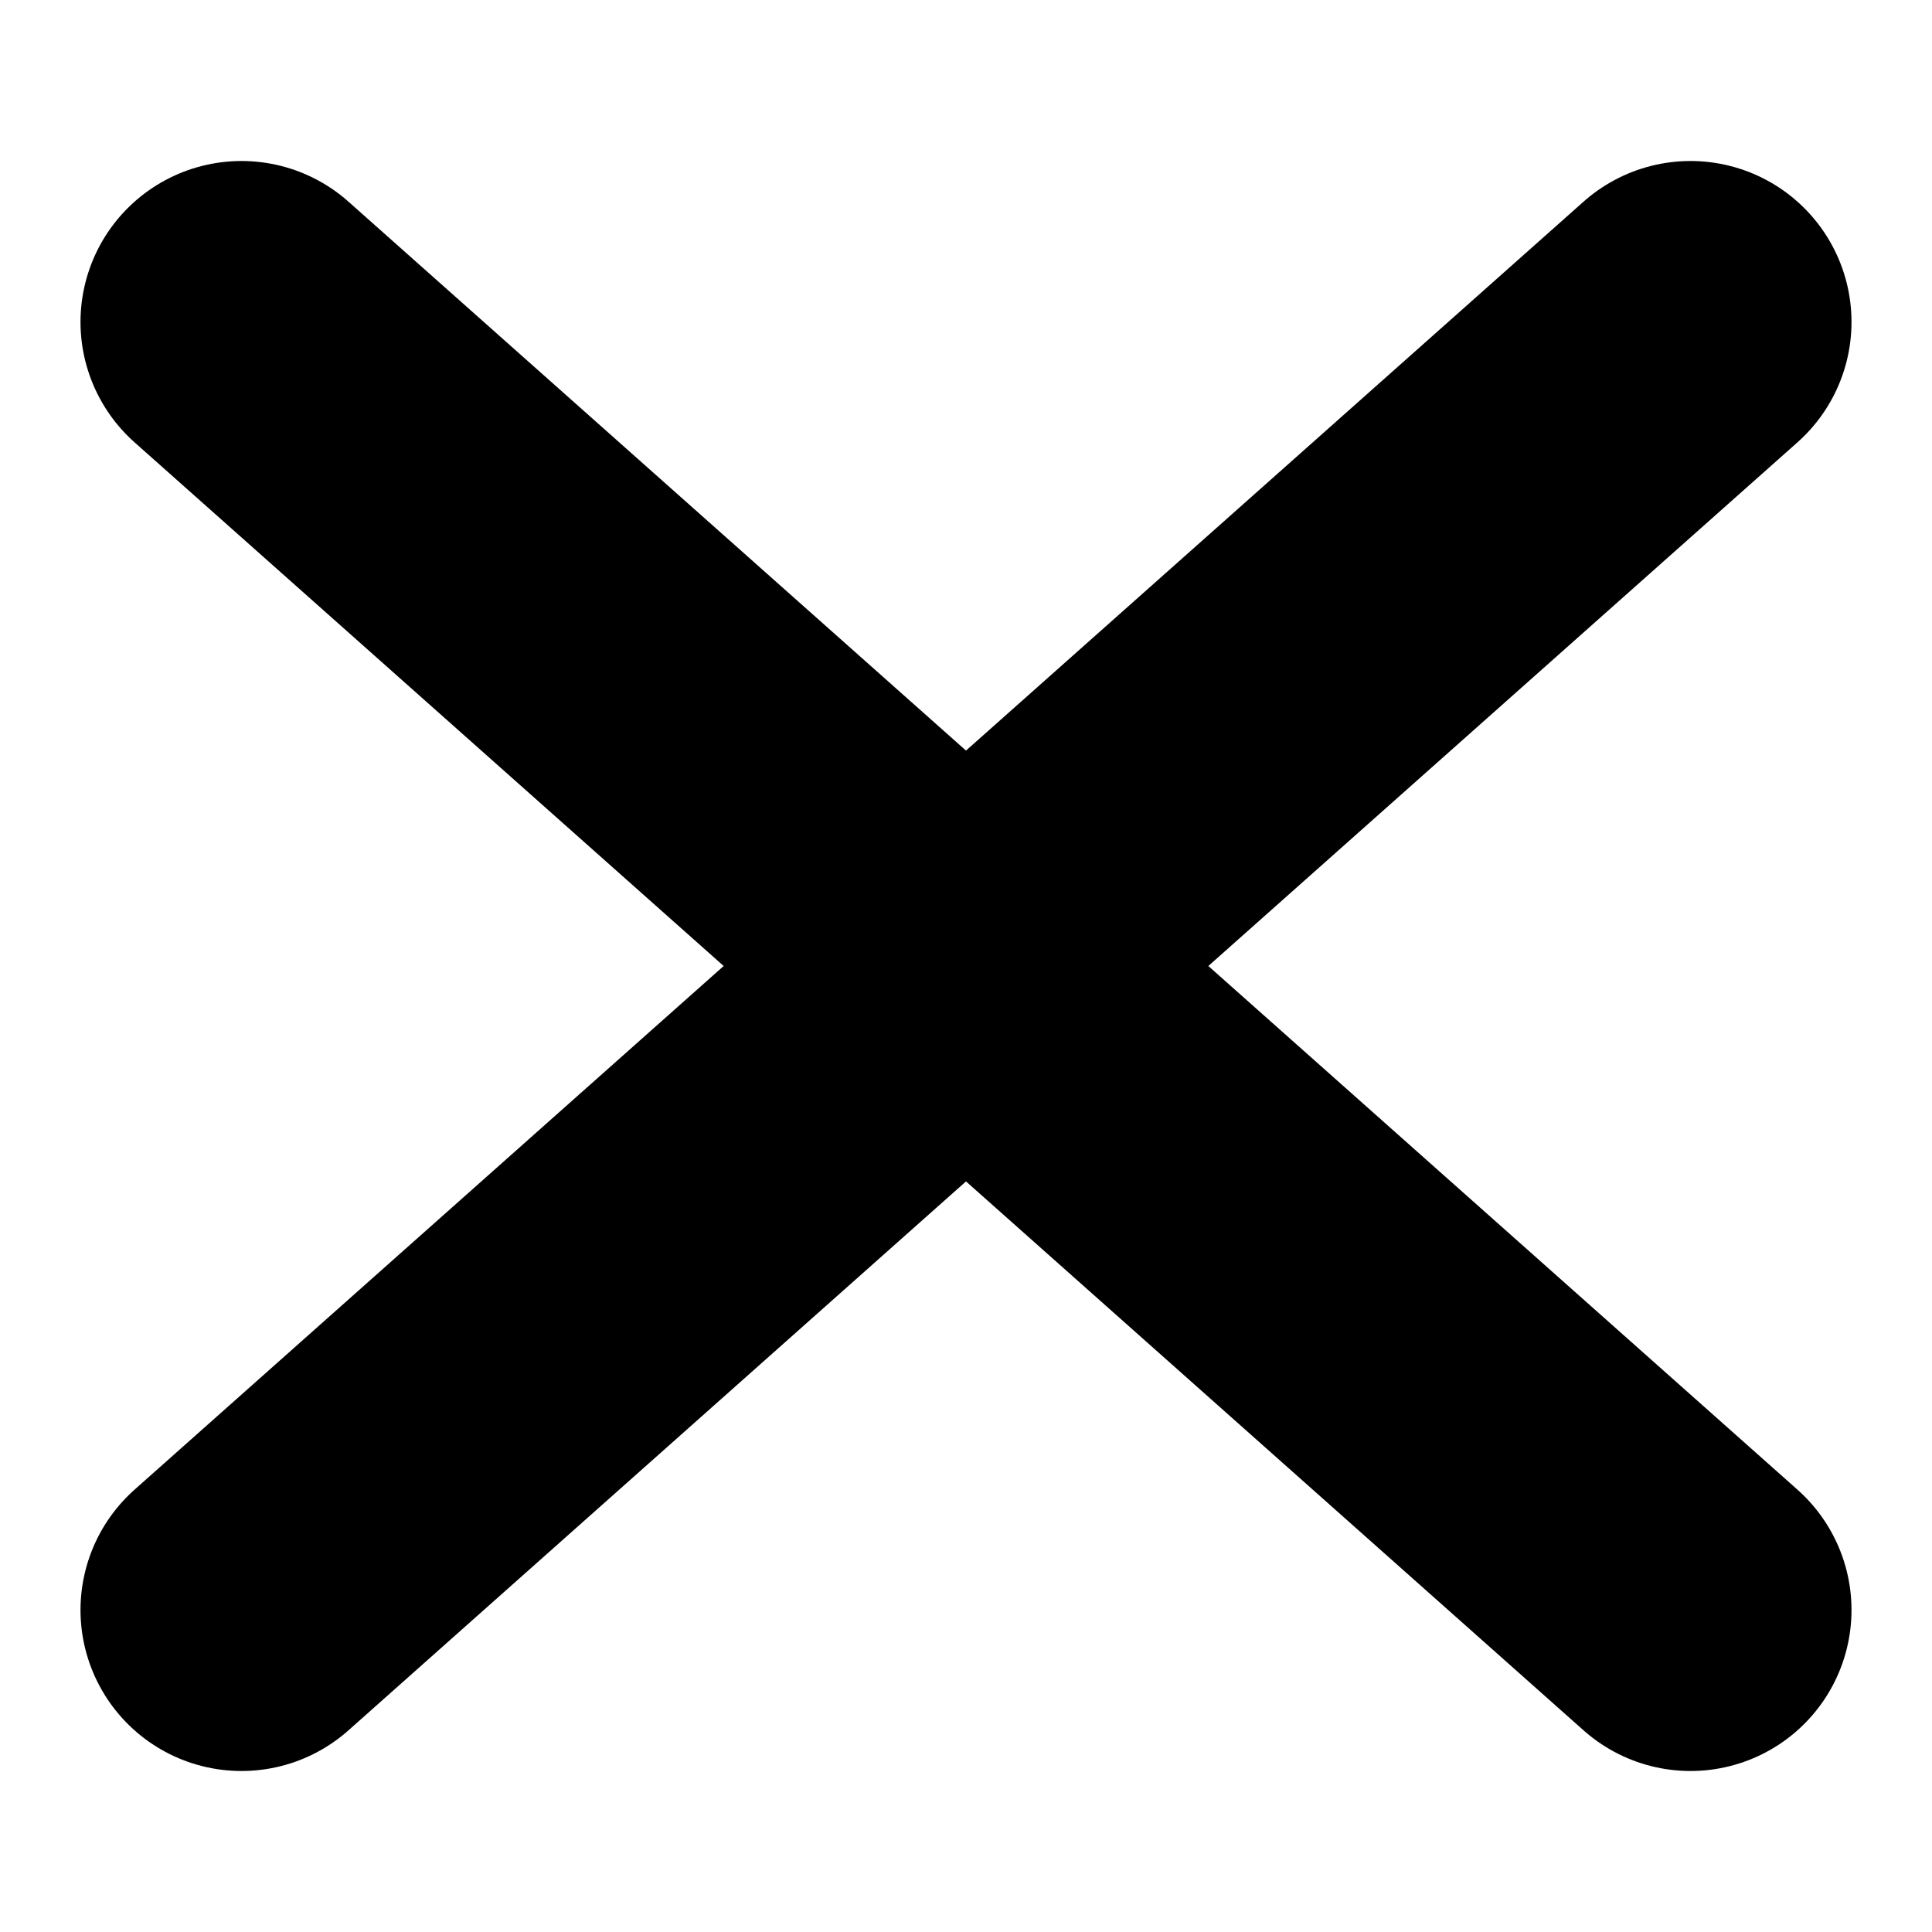
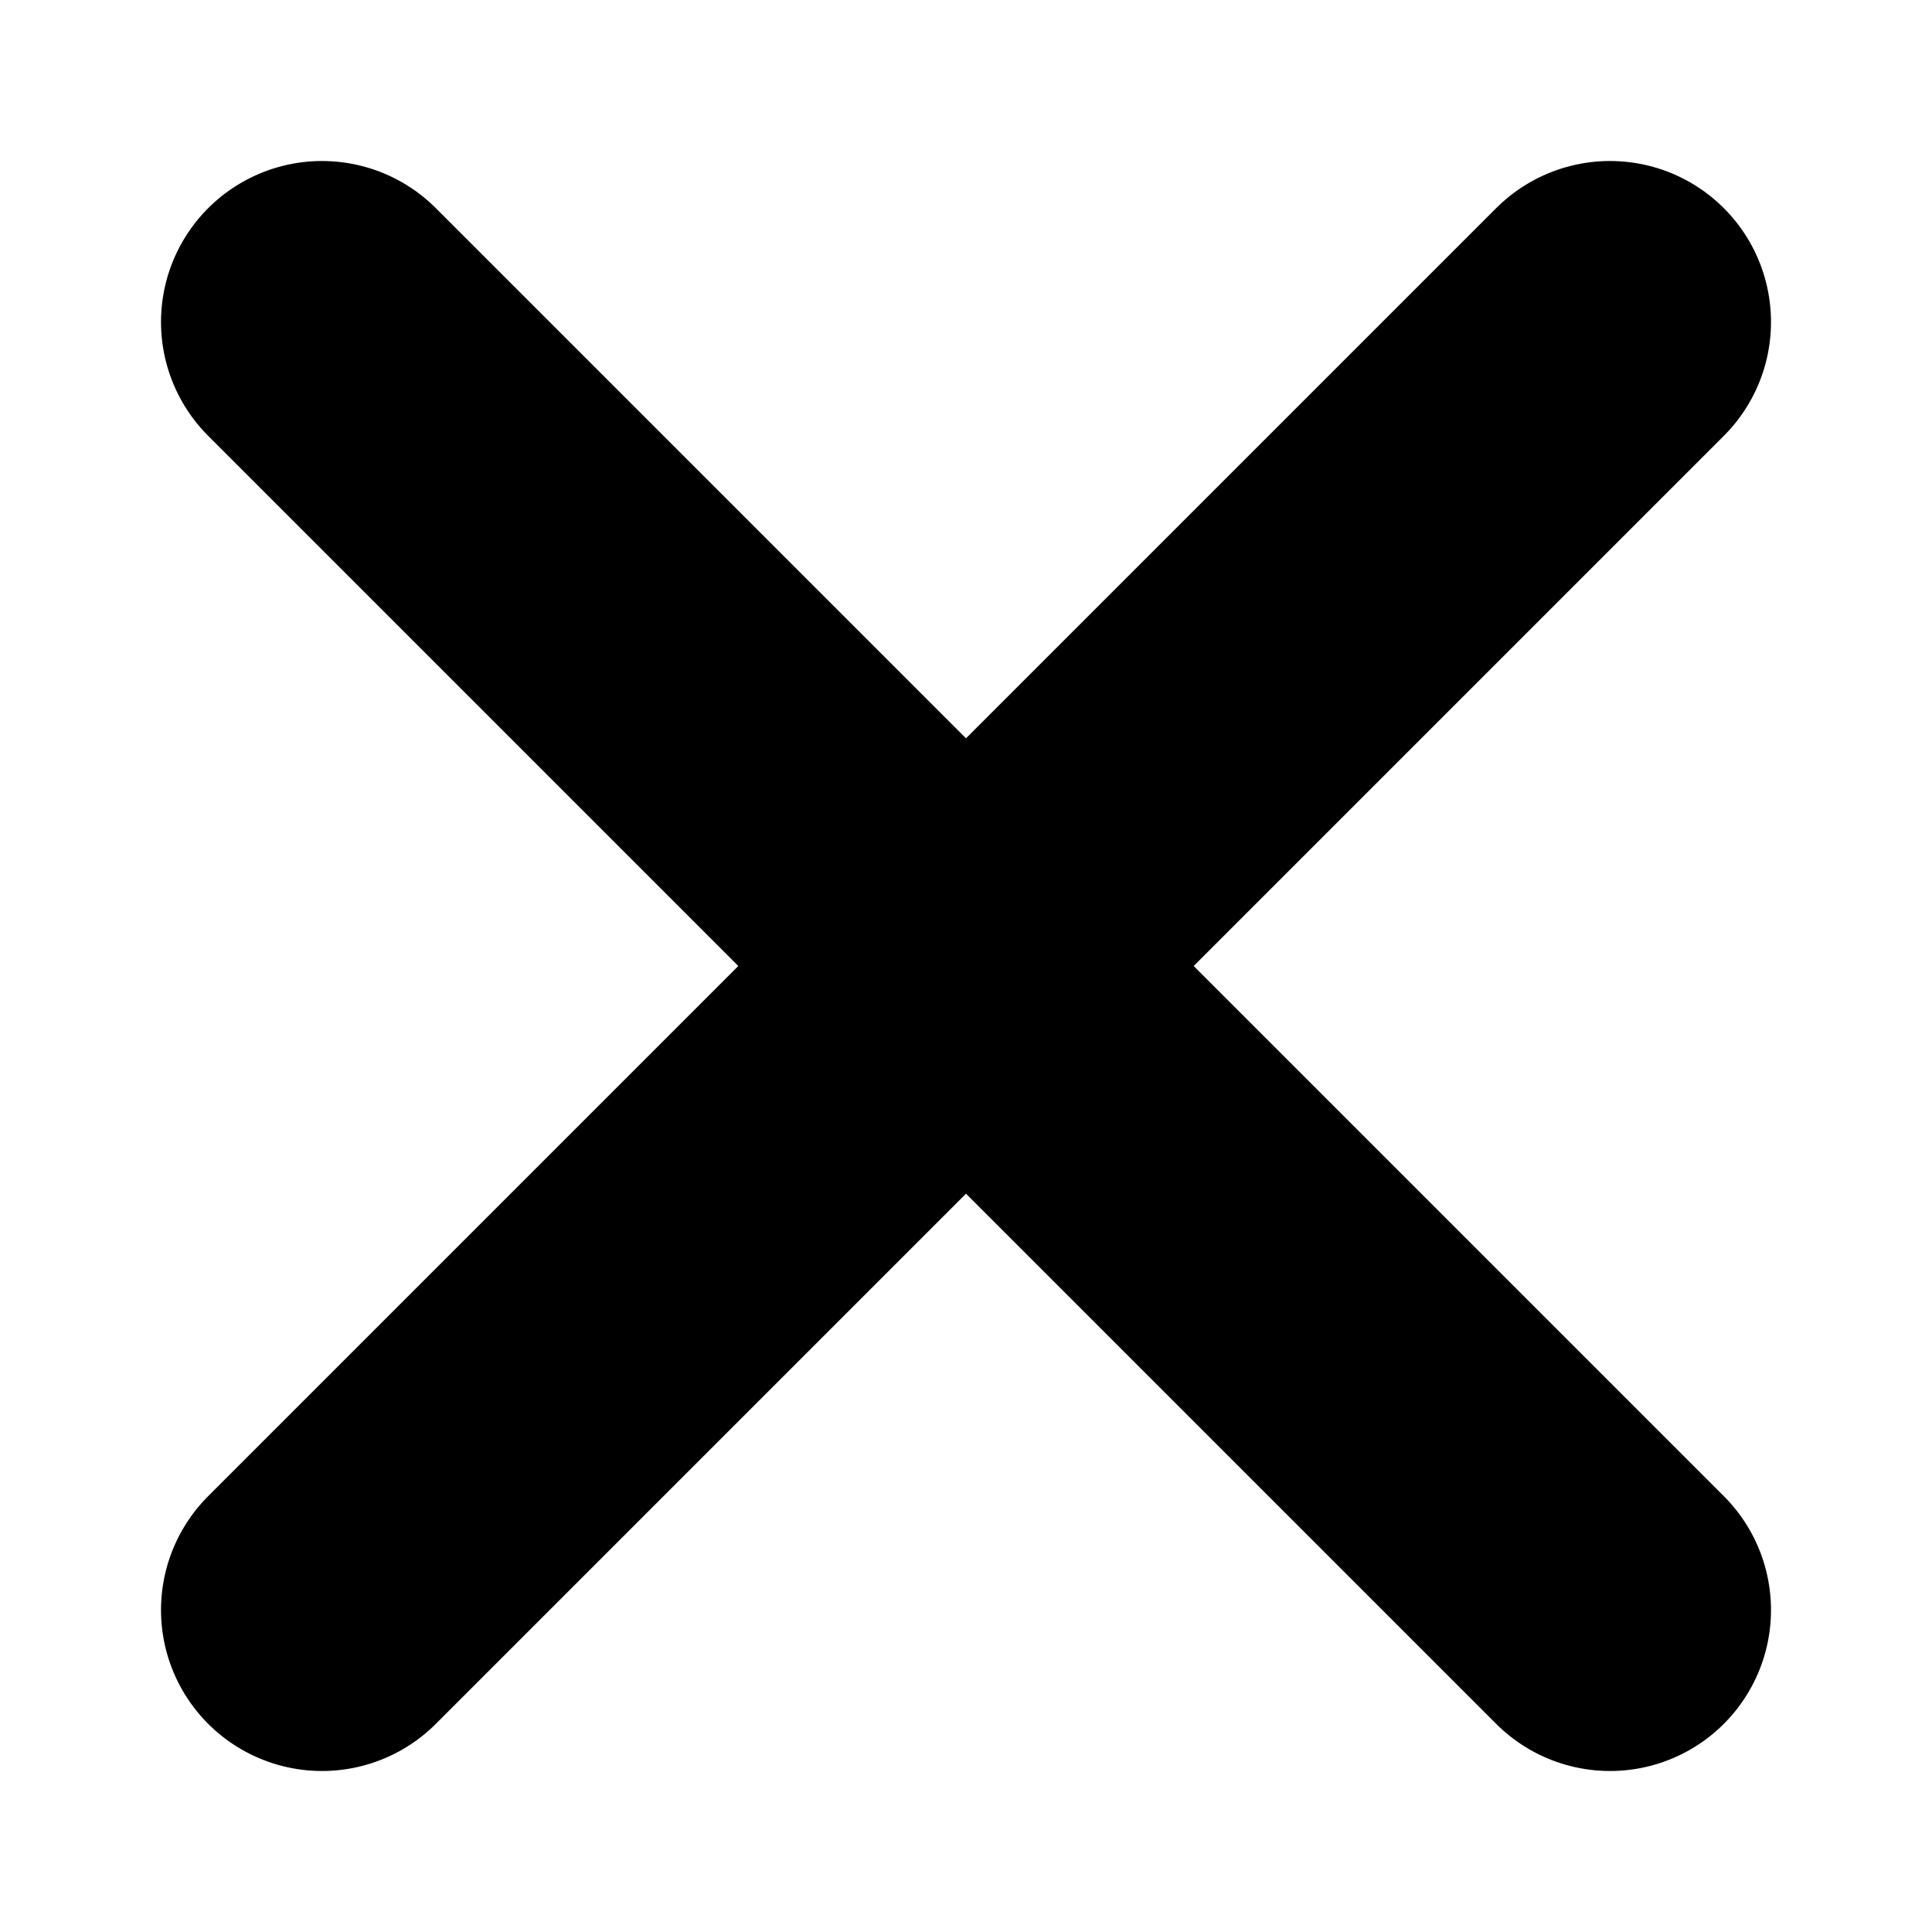
<svg xmlns="http://www.w3.org/2000/svg" width="24" height="24" viewBox="0 0 24 24" fill="none">
  <style>
        polyline {
            stroke: #000;
            stroke-width: 4;
            stroke-linecap: round;
        }
    </style>
-   <polyline points="3,20 21,4" />
-   <polyline points="3,4 21,20" />
+   <polyline points="4,20 20,4" />
+   <polyline points="4,4 20,20" />
</svg>
